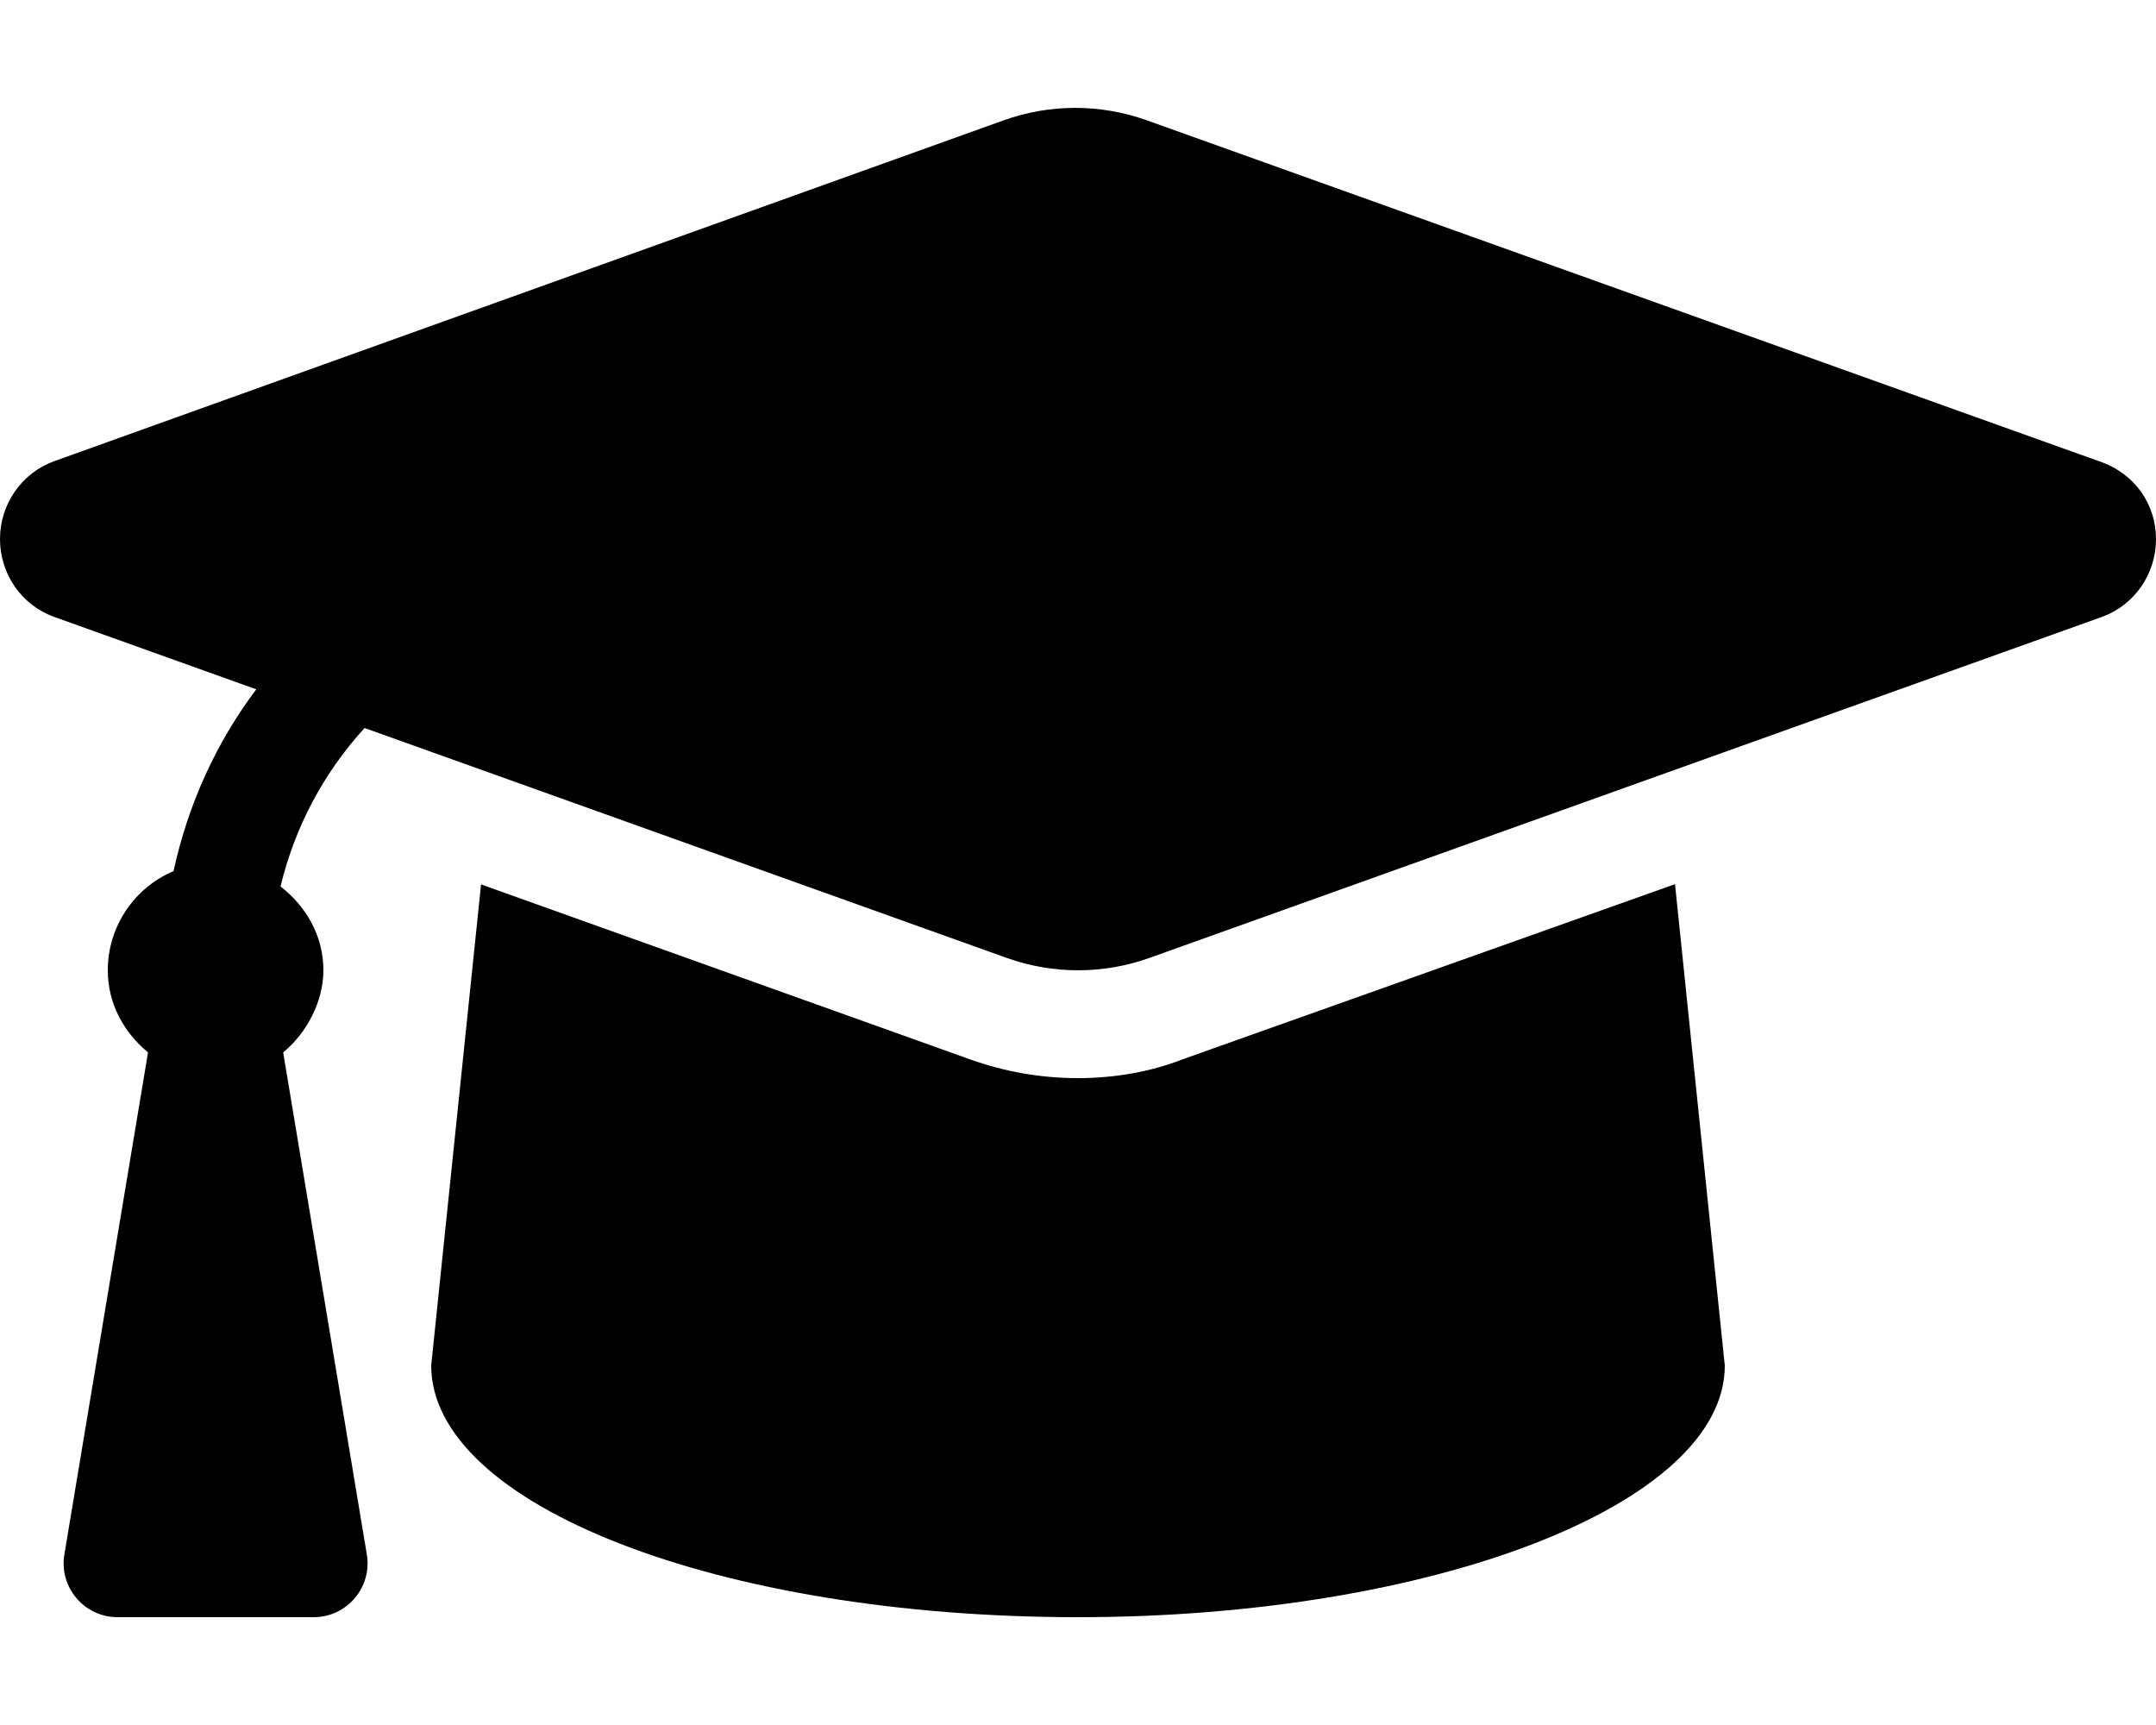
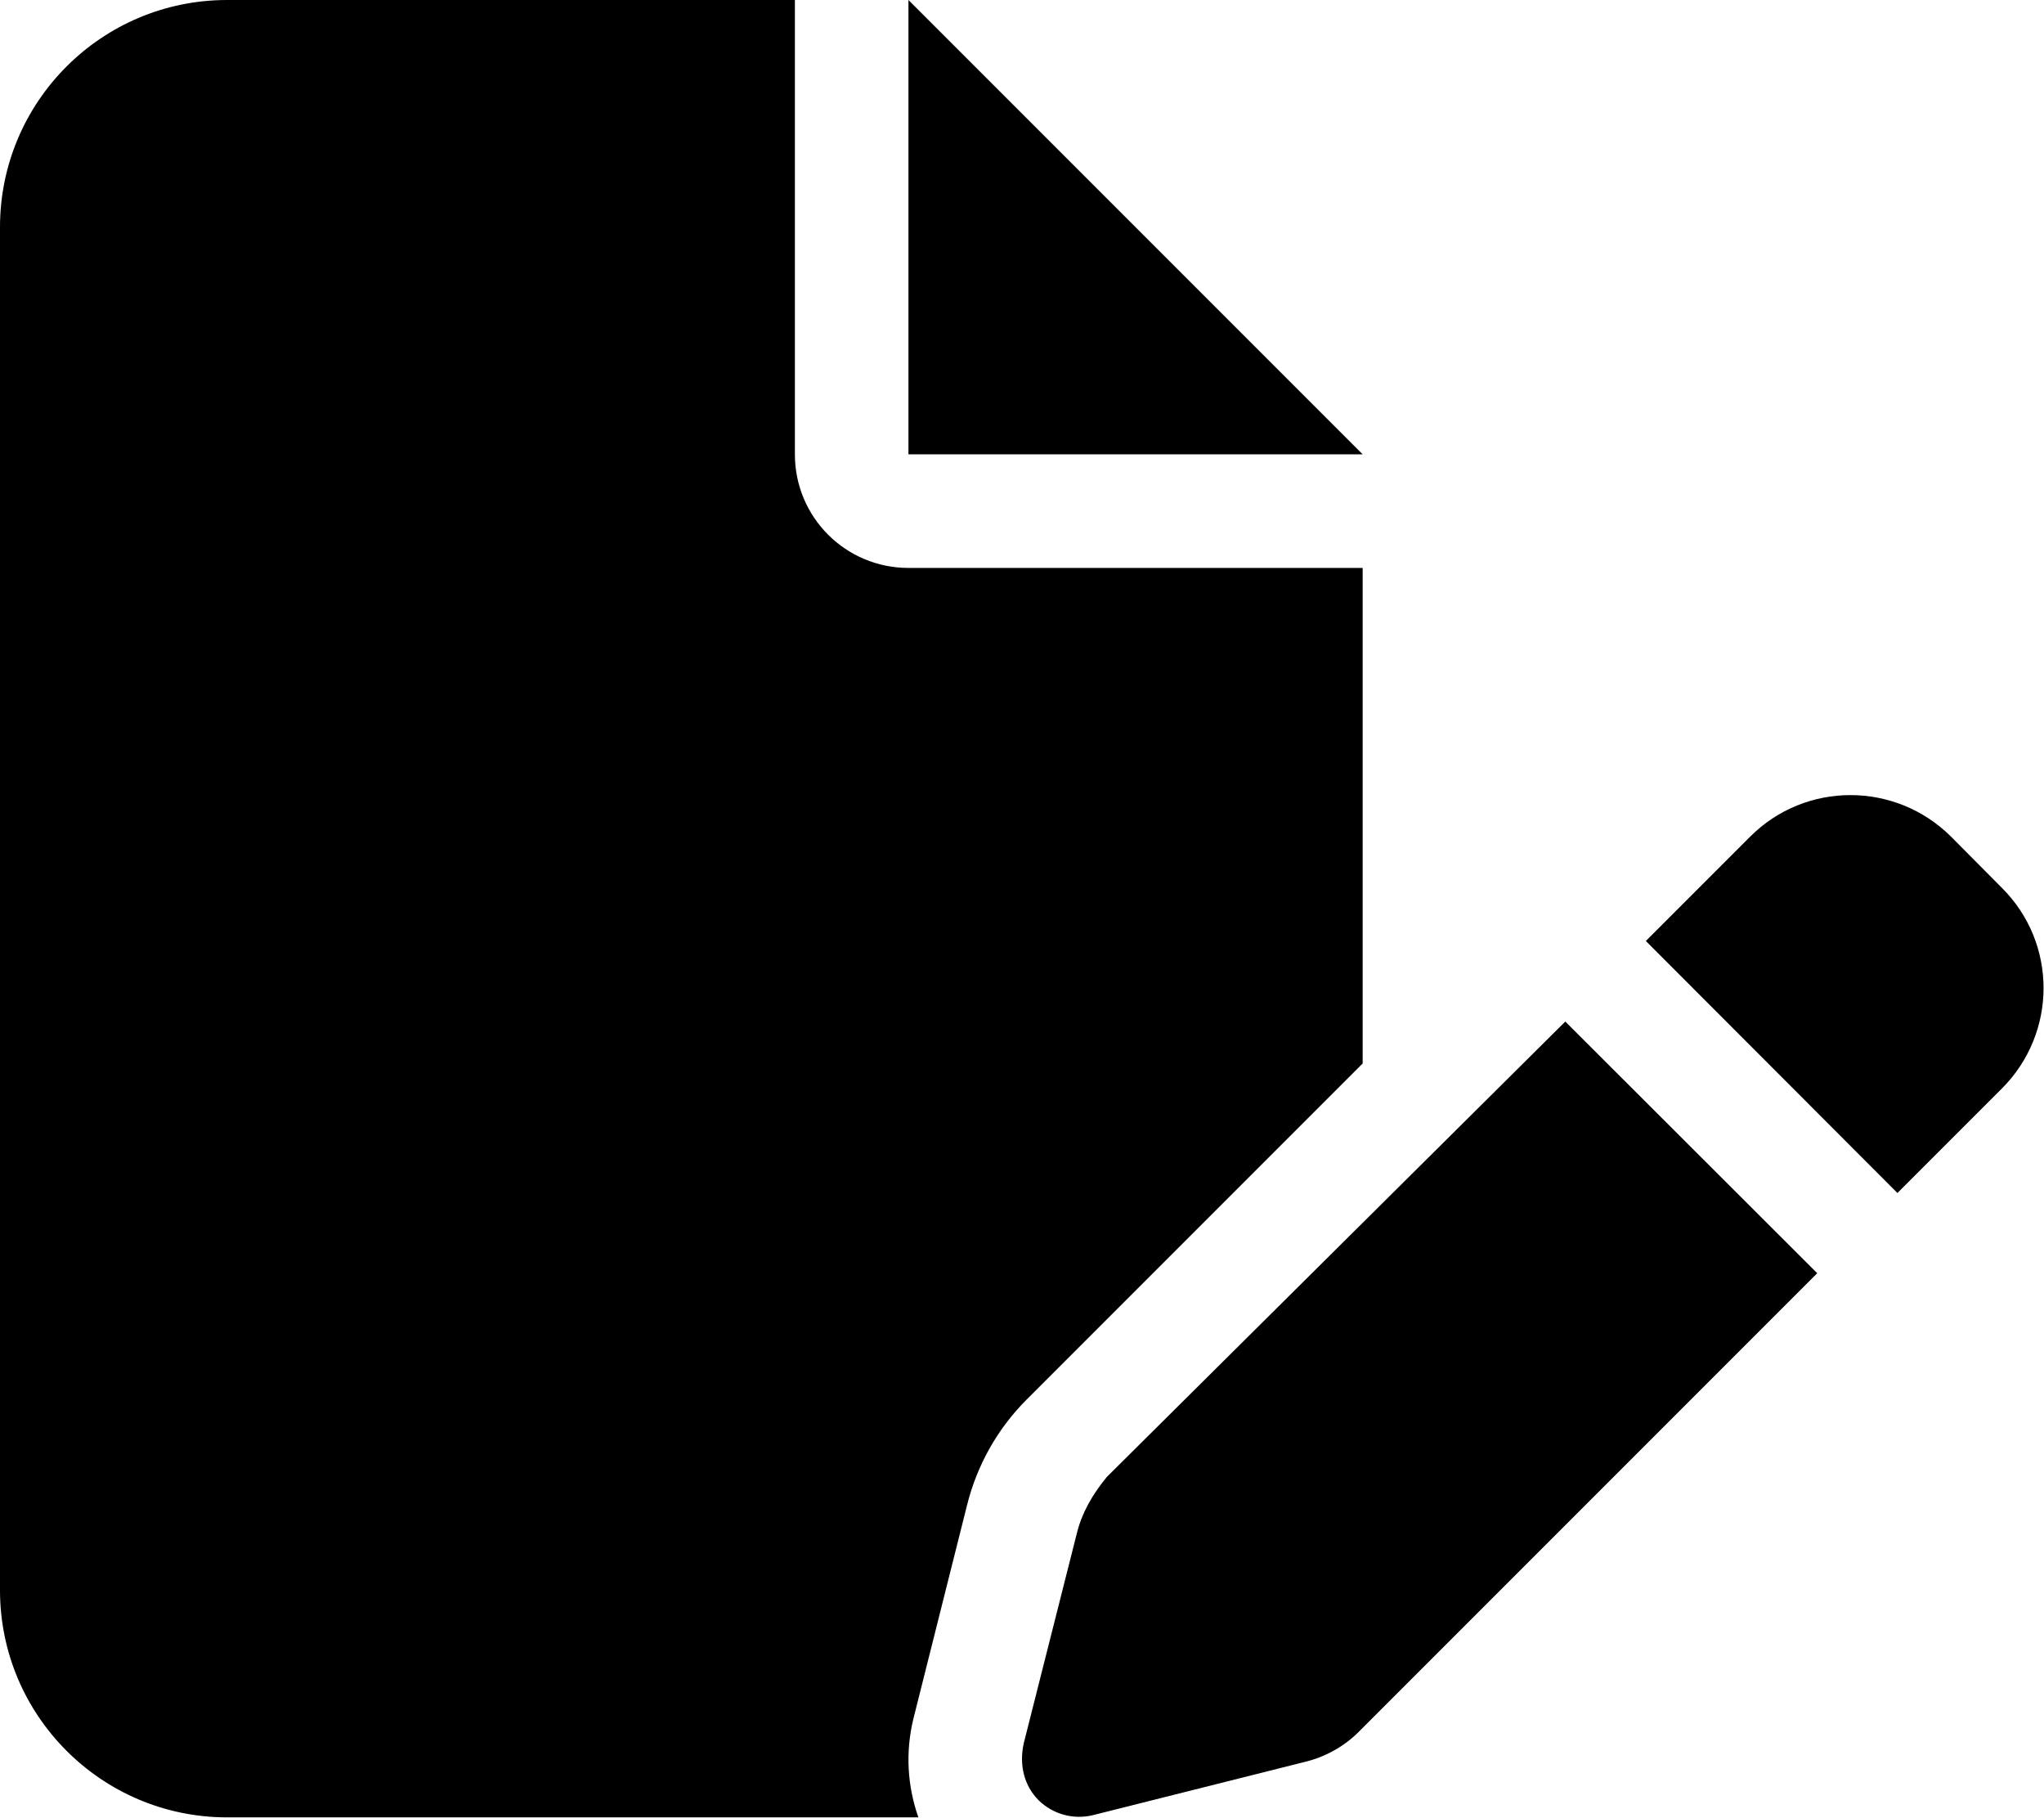
- <svg xmlns="http://www.w3.org/2000/svg" viewBox="0 0 640 512">
-   <path d="M623.1 136.9l-282.7-101.2c-13.73-4.91-28.7-4.91-42.43 0L16.05 136.9C6.438 140.4 0 149.6 0 160s6.438 19.65 16.05 23.09L76.07 204.6c-11.89 15.8-20.26 34.16-24.55 53.95C40.05 263.4 32 274.8 32 288c0 9.953 4.814 18.49 11.94 24.36l-24.83 149C17.48 471.1 25 480 34.89 480H93.11c9.887 0 17.41-8.879 15.78-18.63l-24.83-149C91.19 306.5 96 297.1 96 288c0-10.29-5.174-19.03-12.72-24.89c4.252-17.76 12.88-33.82 24.94-47.03l190.6 68.23c13.73 4.91 28.7 4.91 42.43 0l282.7-101.2C633.6 179.6 640 170.4 640 160S633.6 140.4 623.1 136.9zM351.1 314.4C341.7 318.1 330.9 320 320 320c-10.92 0-21.69-1.867-32-5.555L142.8 262.5L128 405.3C128 446.6 213.1 480 320 480c105.1 0 192-33.4 192-74.67l-14.78-142.9L351.1 314.4z" />
+ <svg xmlns="http://www.w3.org/2000/svg" viewBox="0 0 576 512">
+   <path d="M0 64C0 28.65 28.65 0 64 0H224V128C224 145.7 238.3 160 256 160H384V299.6L289.3 394.3C281.1 402.5 275.3 412.8 272.5 424.1L257.4 484.2C255.1 493.6 255.7 503.2 258.8 512H64C28.65 512 0 483.3 0 448V64zM256 128V0L384 128H256zM564.1 250.1C579.8 265.7 579.8 291 564.1 306.7L534.7 336.1L463.8 265.1L493.2 235.7C508.8 220.1 534.1 220.1 549.8 235.7L564.1 250.1zM311.9 416.1L441.1 287.8L512.1 358.7L382.9 487.9C378.8 492 373.6 494.9 368 496.3L307.9 511.4C302.4 512.7 296.7 511.1 292.7 507.2C288.7 503.2 287.1 497.4 288.5 491.1L303.5 431.8C304.9 426.2 307.8 421.1 311.9 416.1V416.1z" />
</svg>
